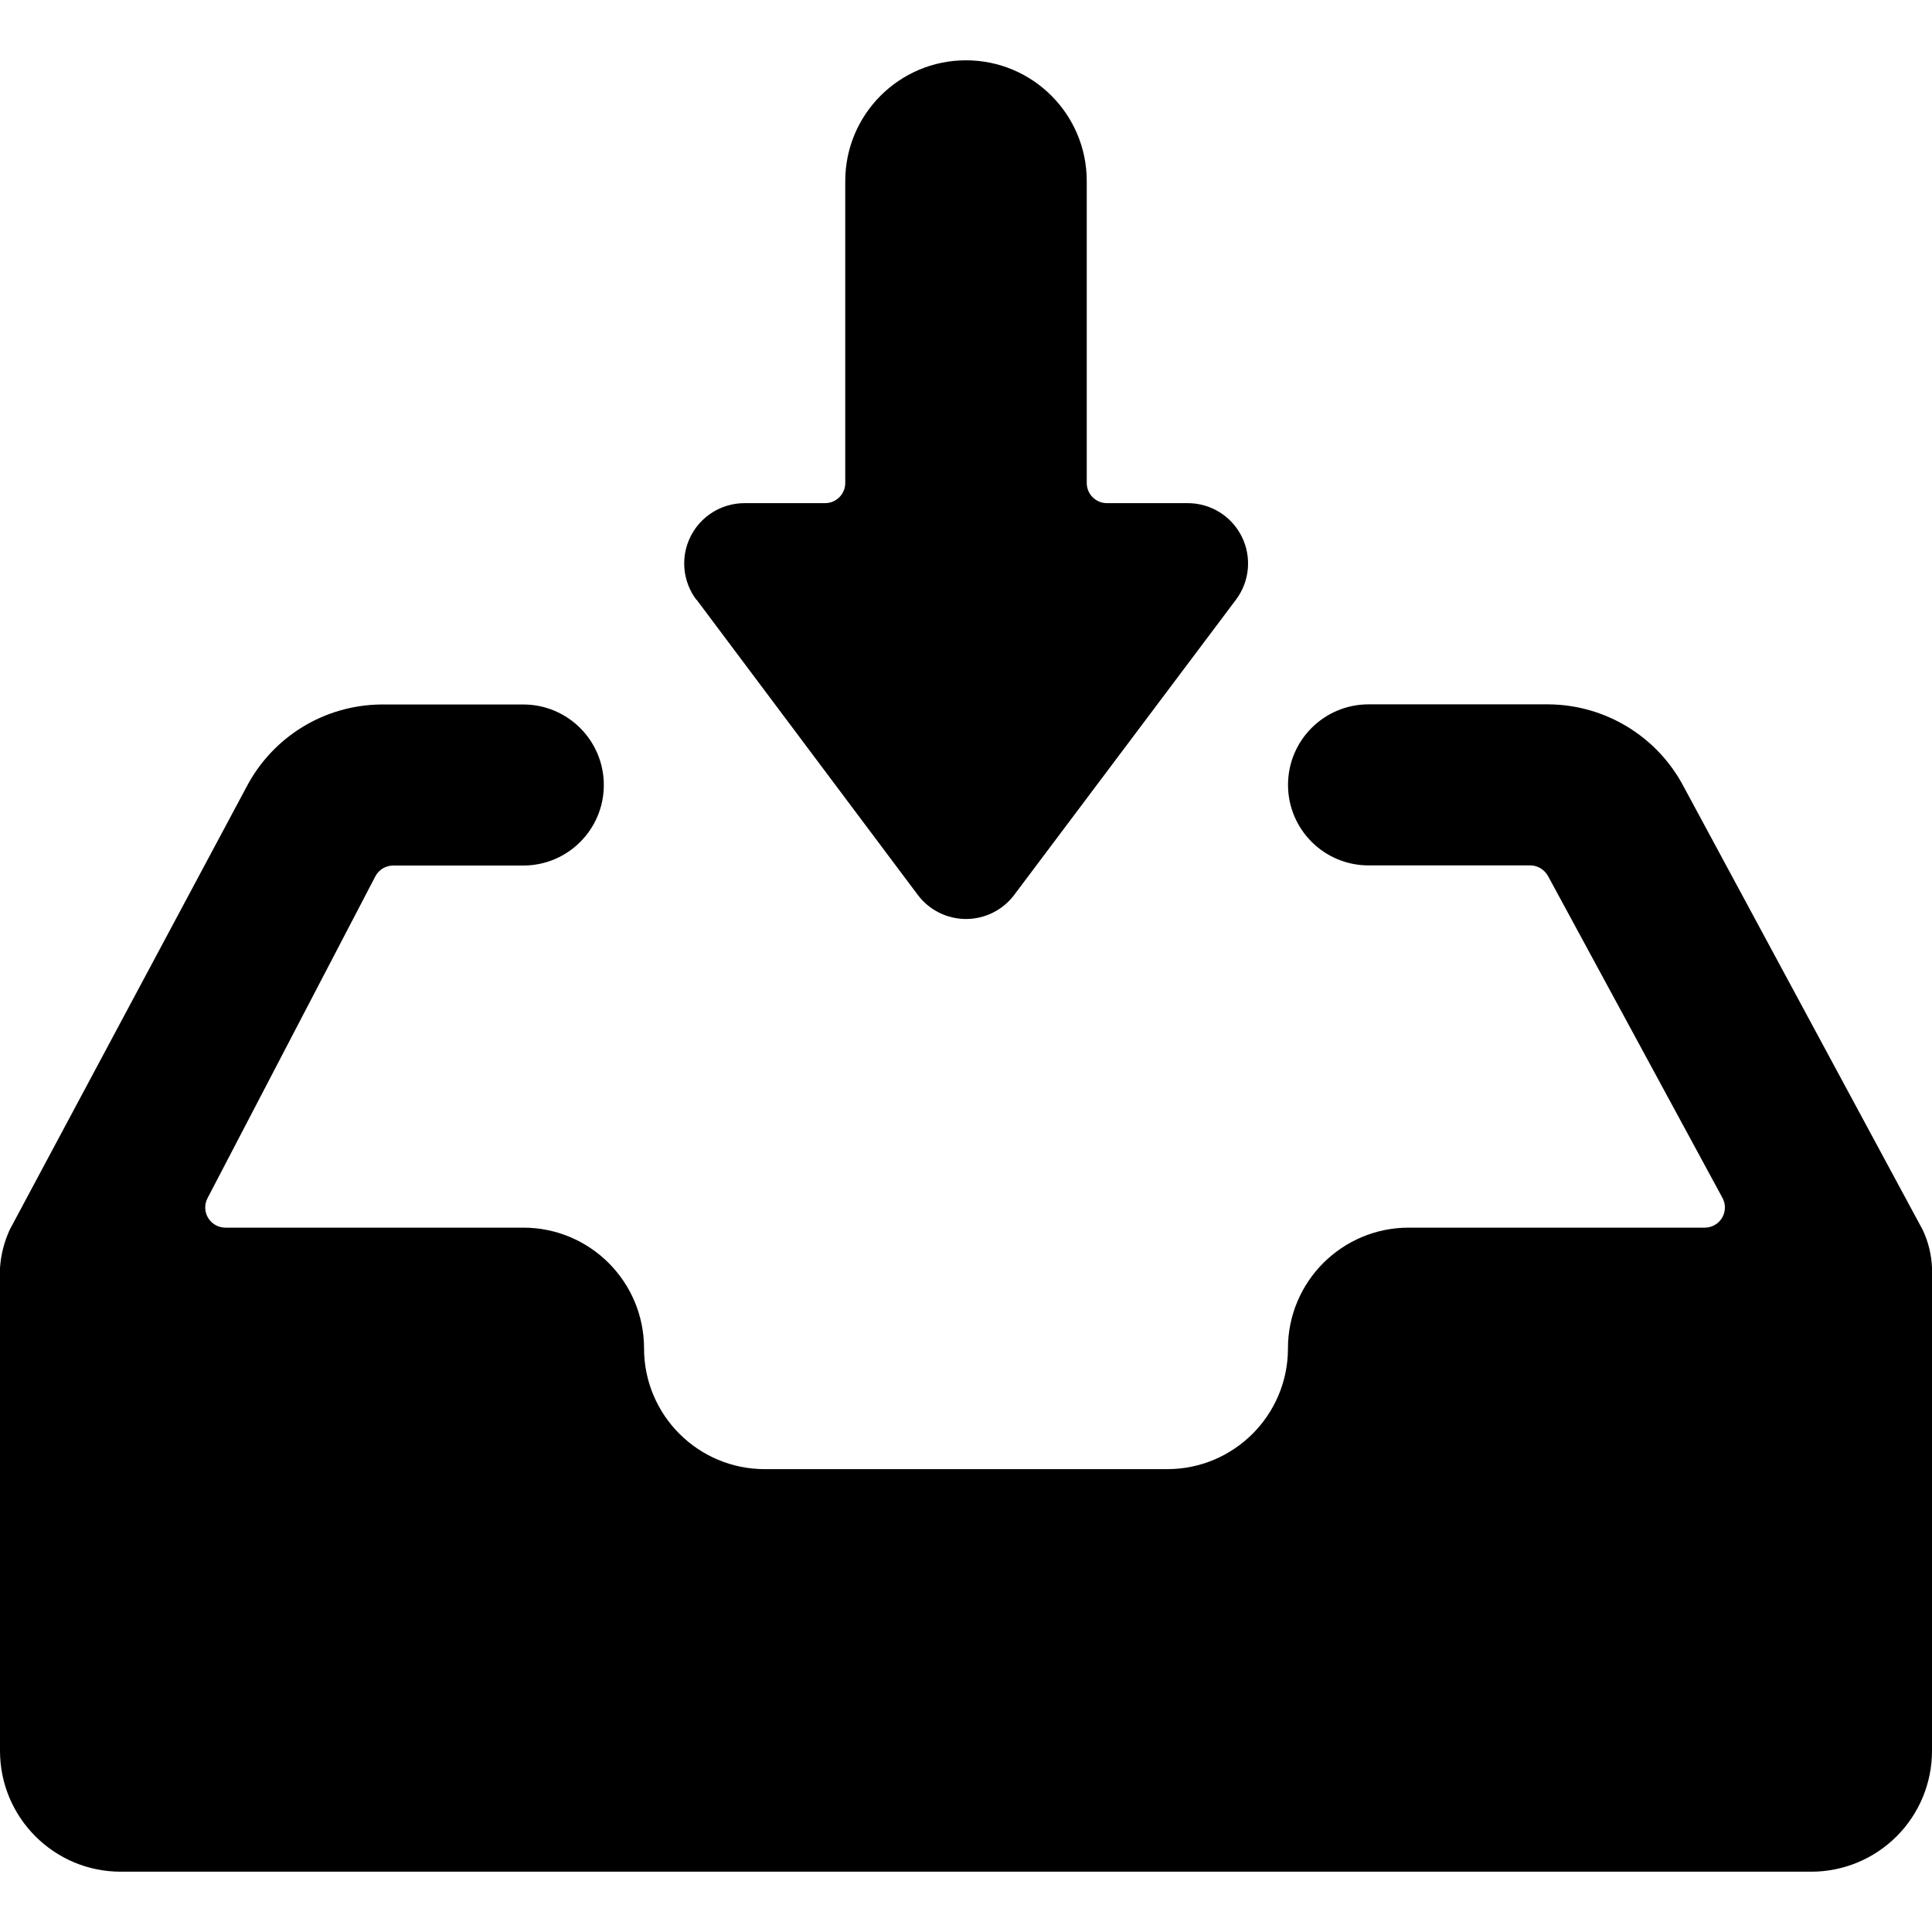
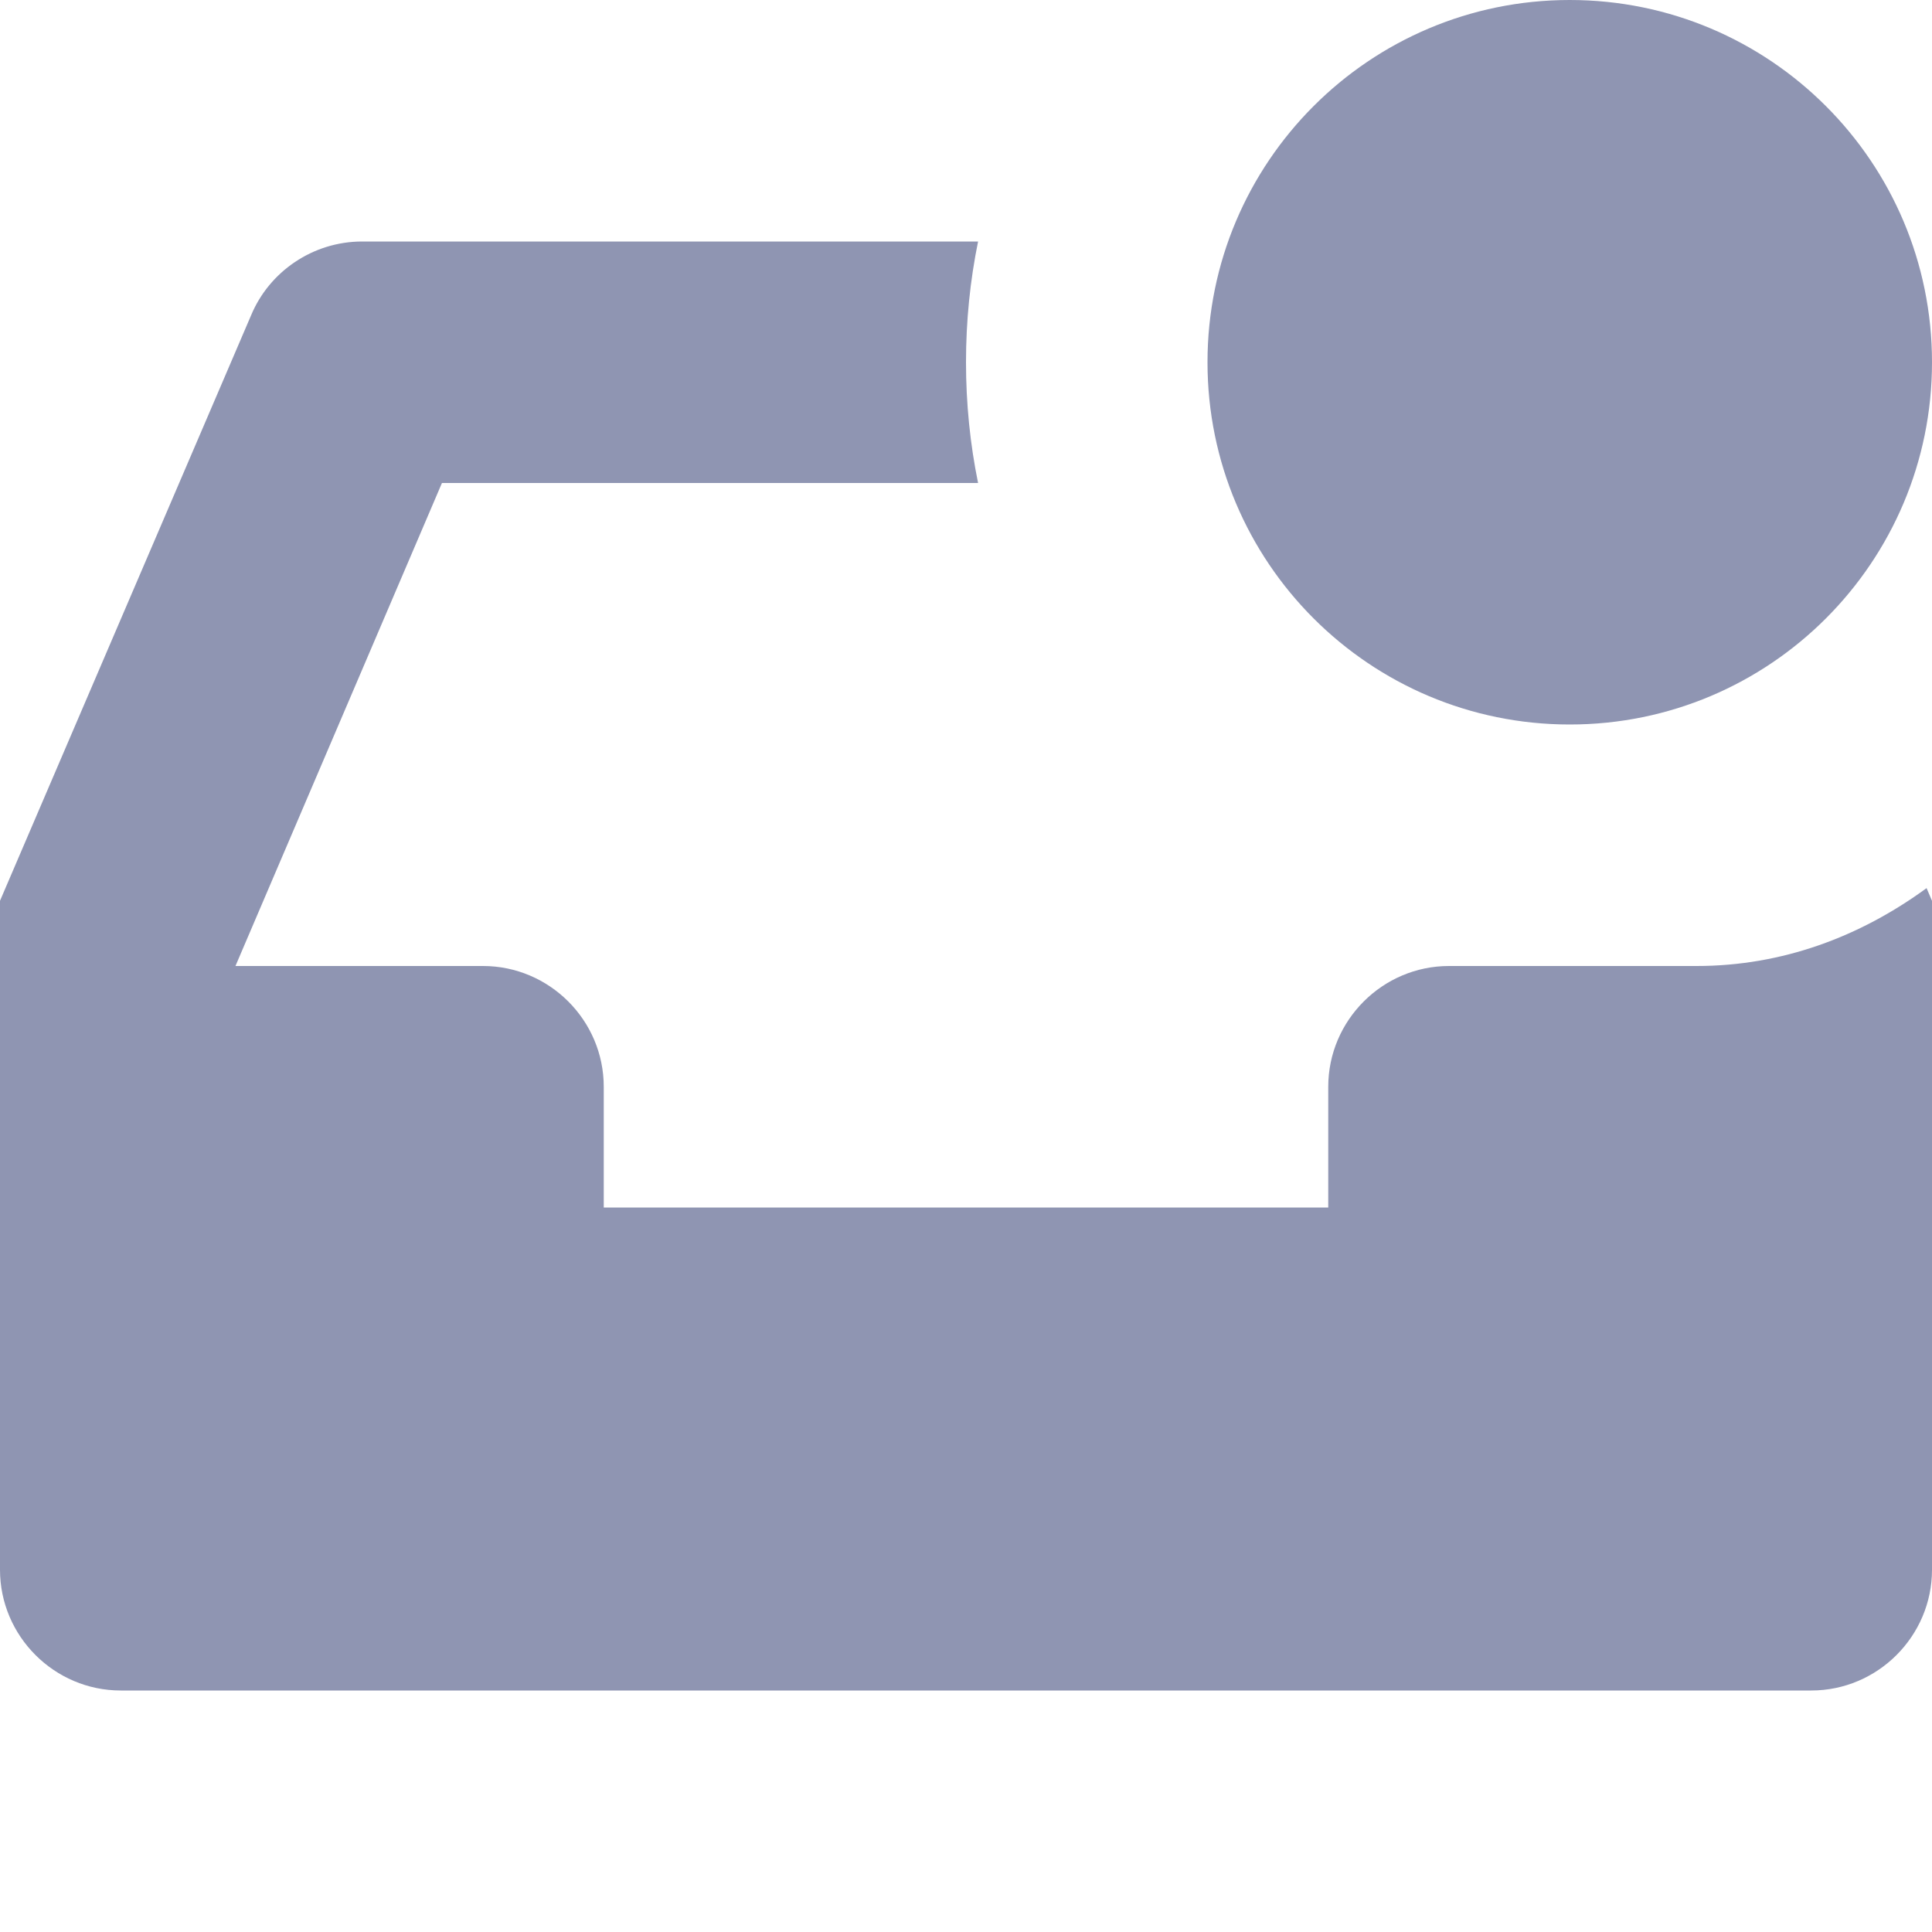
- <svg xmlns="http://www.w3.org/2000/svg" width="14" height="14" viewBox=" 0 0 14 14">
-   <g fill-rule="nonzero">
-     <path d="M13.932 8.911l-1.73-3.208a1.116 1.116 0 00-.979-.599H9.917a.583.583 0 100 1.167h1.172c.053 0 .102.03.128.076l1.265 2.334a.146.146 0 01-.128.215h-2.146a.875.875 0 00-.875.875.875.875 0 01-.875.875H5.542a.875.875 0 01-.875-.875.875.875 0 00-.875-.875H1.633a.146.146 0 01-.129-.214L2.72 6.35a.146.146 0 01.129-.078h.943a.583.583 0 000-1.167h-1.03a1.112 1.112 0 00-.976.598L.071 8.91A.793.793 0 000 9.187v3.5c0 .484.392.876.875.876h12.25a.875.875 0 00.875-.876v-3.5a.705.705 0 00-.068-.276z" />
-     <path d="M5.048 4.346L6.65 6.484a.437.437 0 00.7 0l1.606-2.138a.437.437 0 00-.35-.7h-.583a.146.146 0 01-.148-.146V1.312a.875.875 0 10-1.75 0V3.5c0 .08-.065.146-.146.146h-.583a.437.437 0 00-.35.7h.002z" />
-   </g>
+ <svg xmlns="http://www.w3.org/2000/svg" width="16" height="16" viewBox="0 0 16 16" fill="none">
+   <path fill-rule="evenodd" clip-rule="evenodd" d="M8.1 2C8.034 2.323 8 2.658 8 3C8 3.342 8.034 3.677 8.1 4H3.66L1.95 8H4C4.55 8 5 8.45 5 9V10H11V9C11 8.45 11.45 8 12 8H13H14.05C14.758 8 15.402 7.759 15.955 7.355L16 7.46V13C16 13.55 15.55 14 15 14H1C0.45 14 0 13.55 0 13V7.46L2.08 2.61C2.23 2.25 2.59 2 3 2H8.1ZM13 6C11.343 6 10 4.657 10 3C10 1.343 11.343 0 13 0C14.657 0 16 1.343 16 3C16 4.657 14.657 6 13 6Z" fill="#8F95B2" />
</svg>
